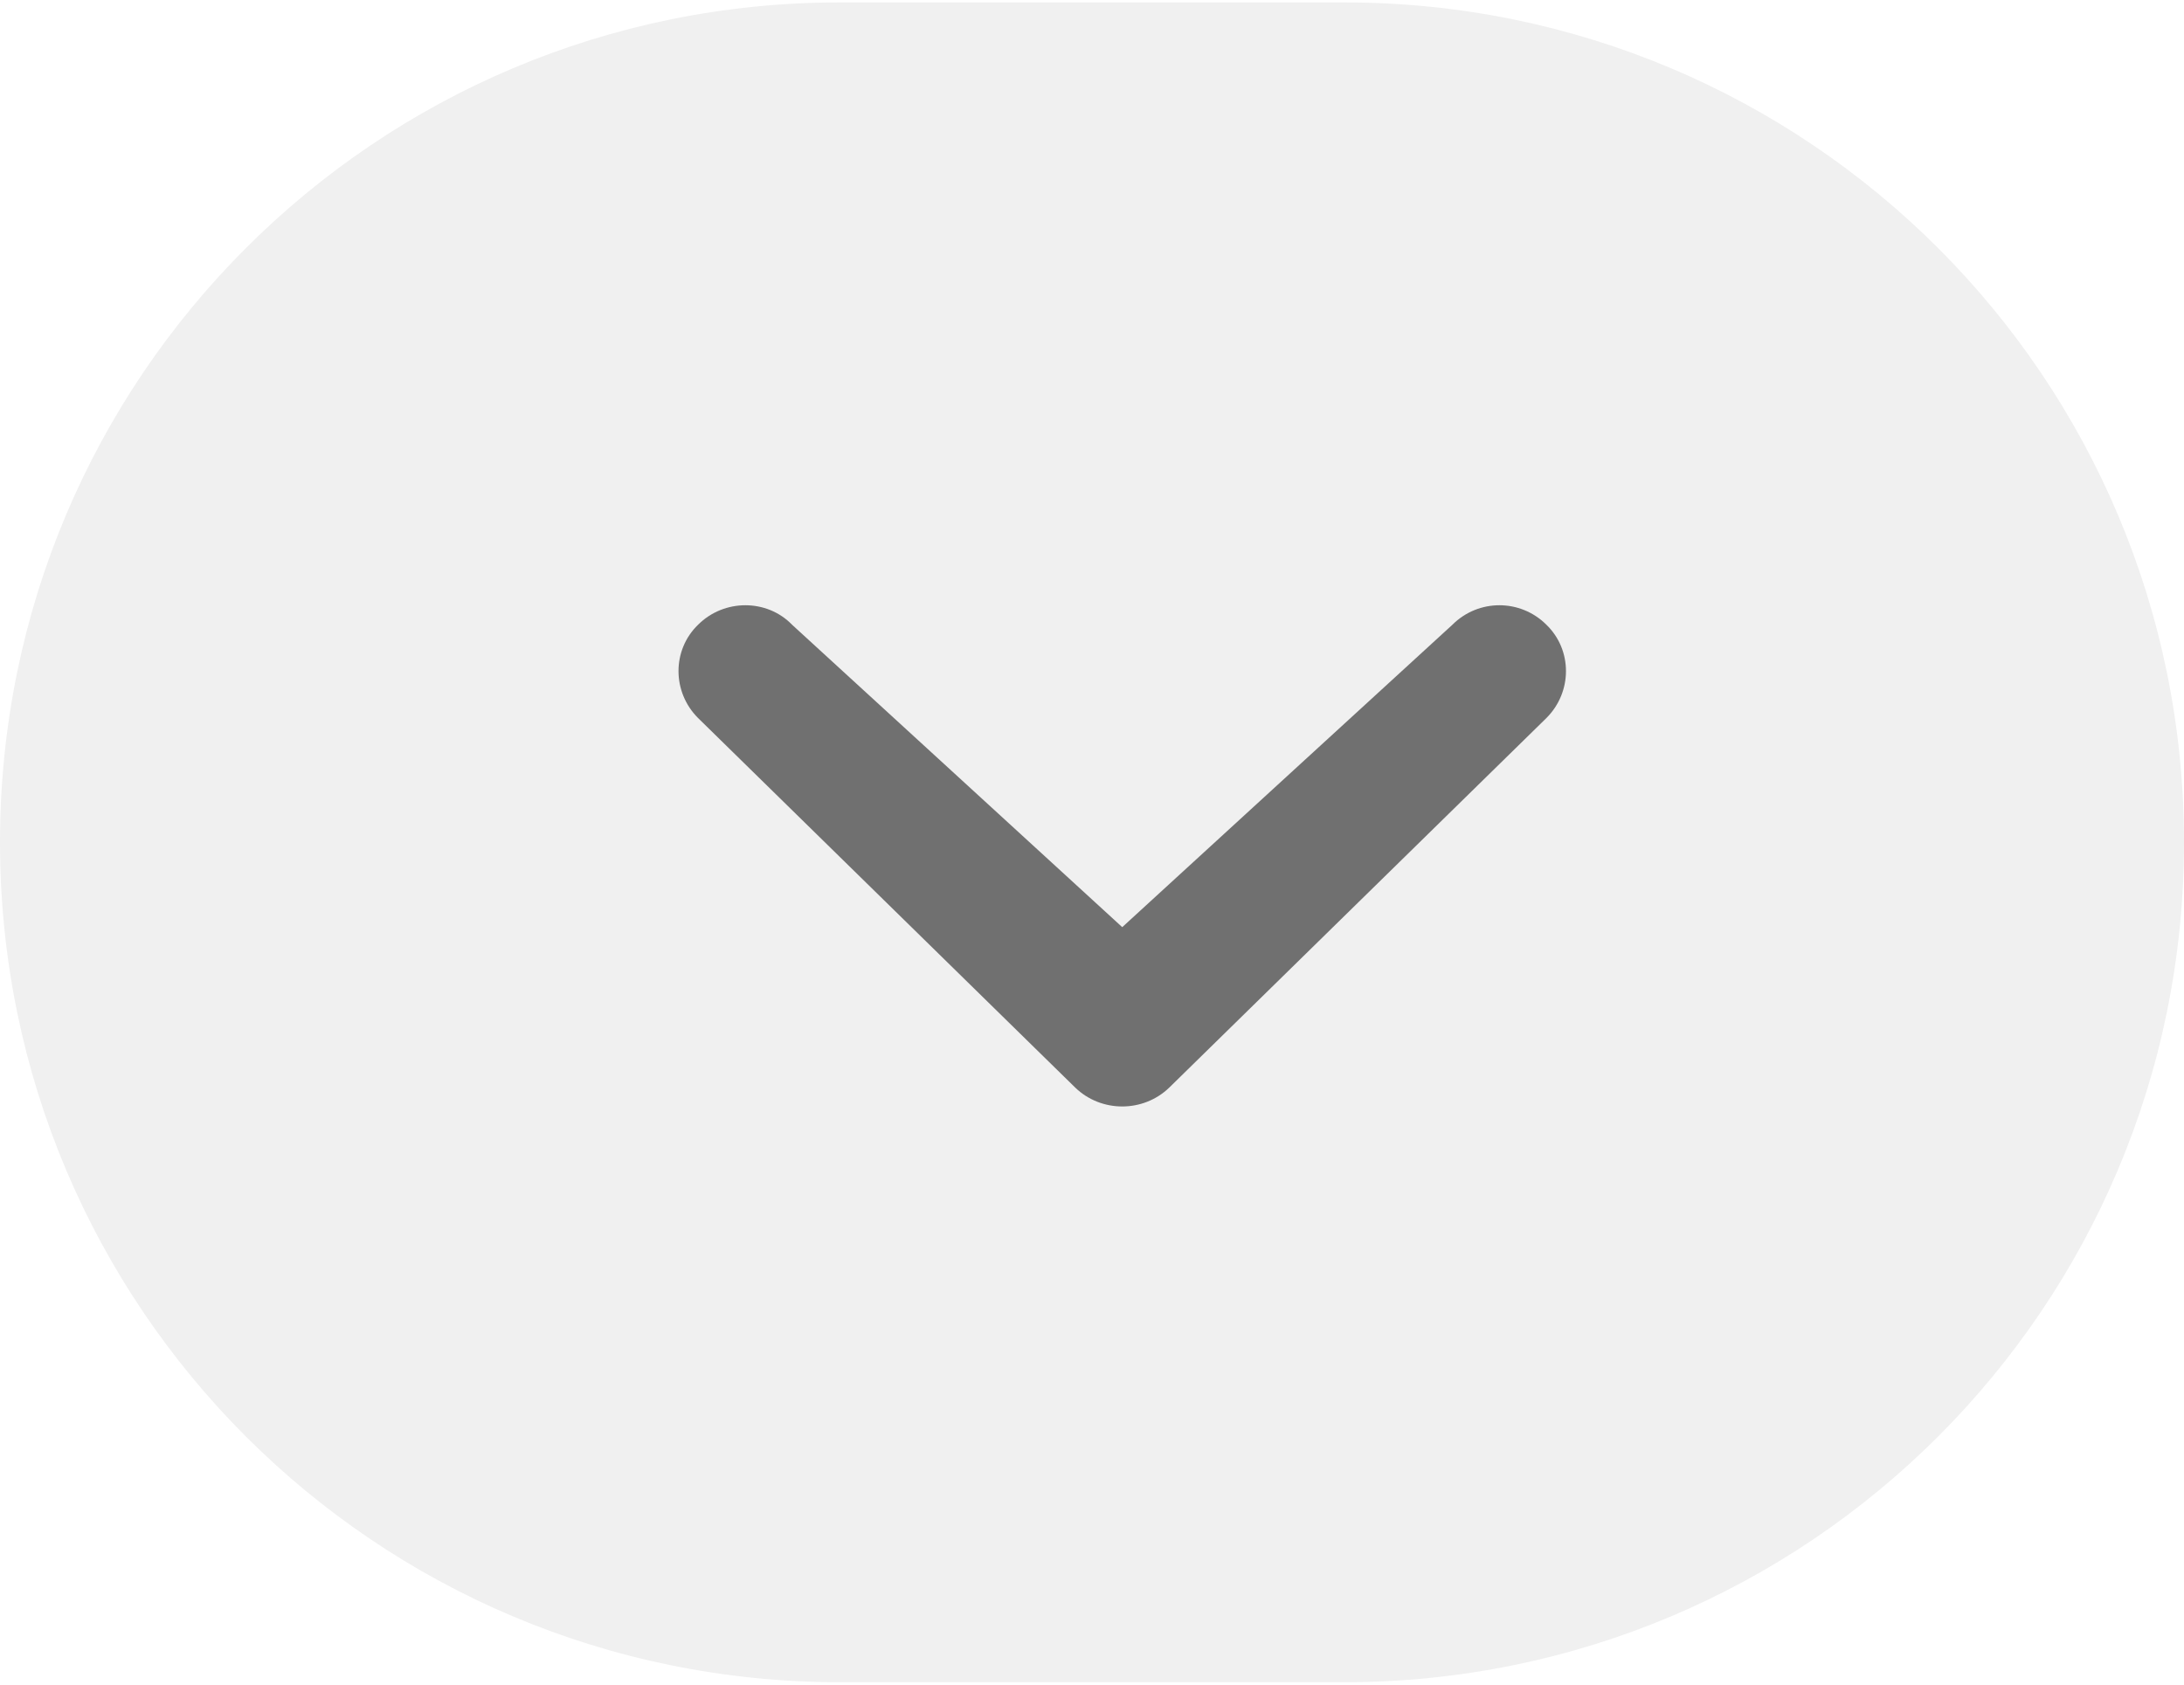
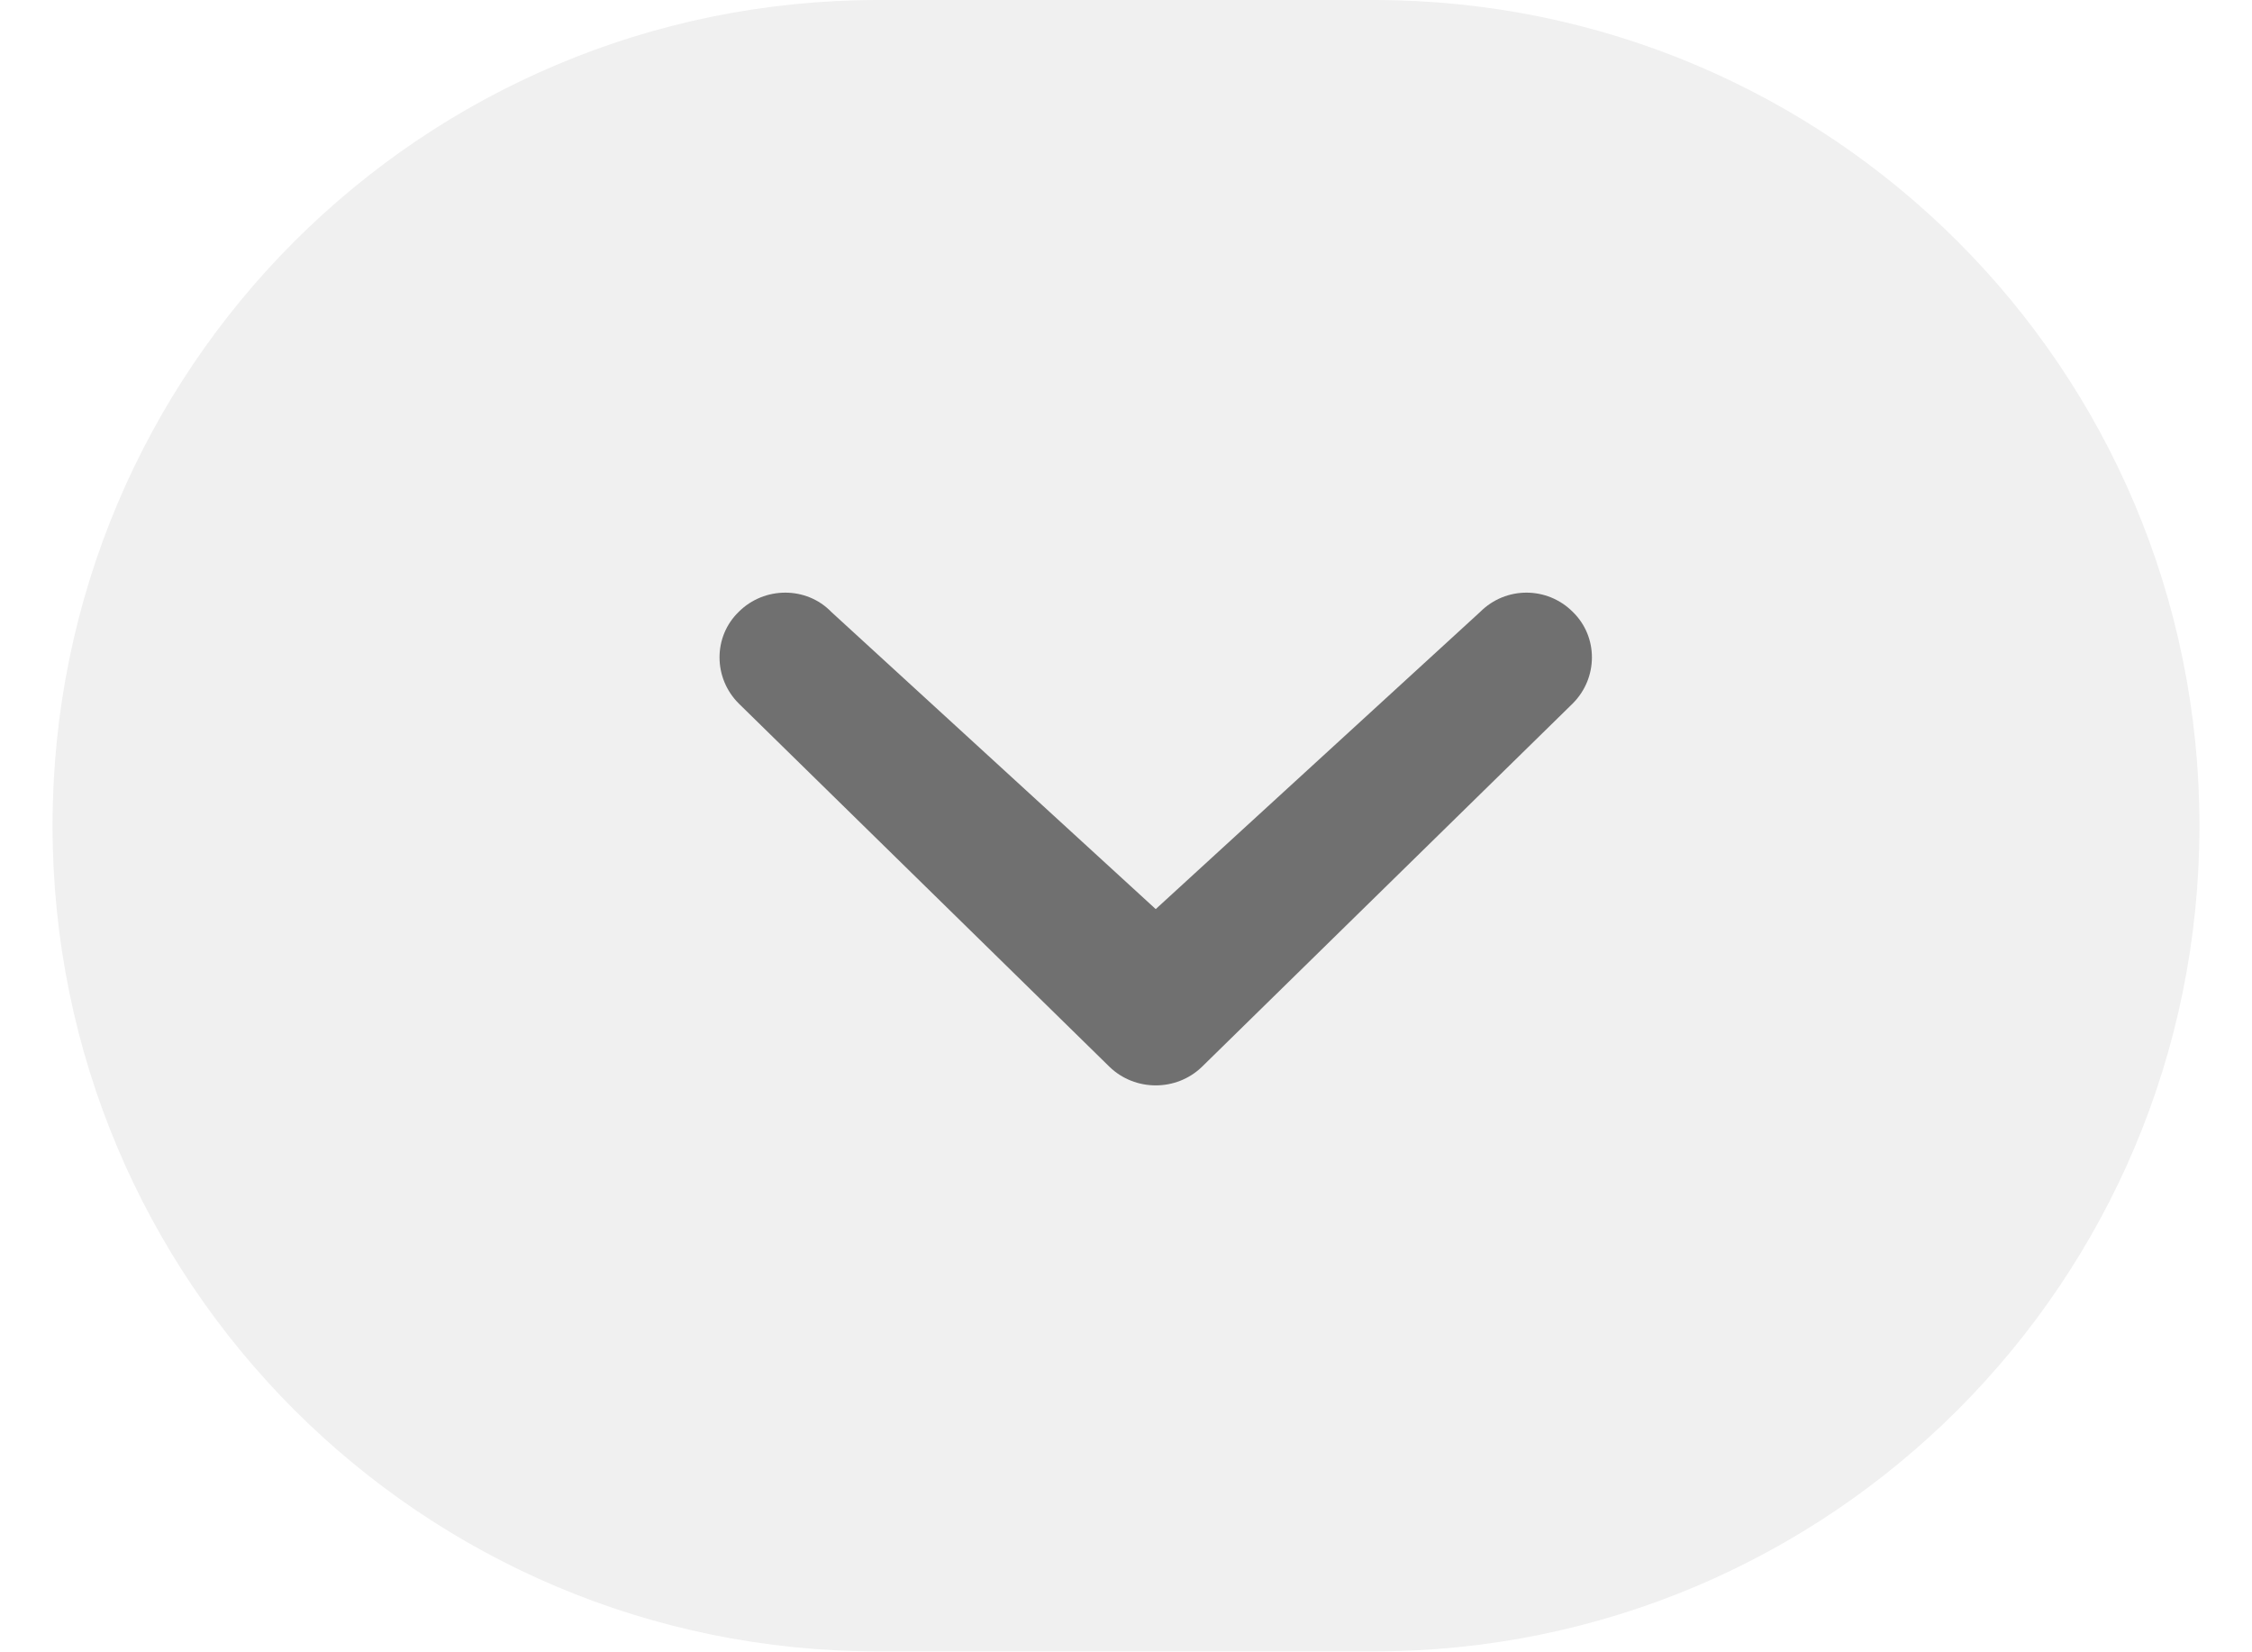
- <svg xmlns="http://www.w3.org/2000/svg" version="1.2" baseProfile="tiny-ps" viewBox="0 0 26 20" width="35" height="27">
+ <svg xmlns="http://www.w3.org/2000/svg" version="1.2" baseProfile="tiny-ps" viewBox="0 0 26 20" width="30" height="22">
  <style>
		tspan { white-space:pre }
		.shp0 { fill: #f0f0f0 }
		.shp1 { fill: #707070 }
	</style>
  <g id="Dashboard">
    <g id="Group 209">
      <path id="Rectangle 50" class="shp0" d="M0 10L0 10C0 4.47 4.47 0 10 0L16 0C21.53 0 26 4.47 26 10L26 10C26 15.53 21.53 20 16 20L10 20C4.47 20 0 15.53 0 10Z" />
      <path id="chevron-small-down" class="shp1" d="M17.29 7.41C17.6 7.1 18.1 7.1 18.41 7.41C18.72 7.71 18.72 8.21 18.41 8.52L13.92 12.92C13.61 13.22 13.11 13.22 12.8 12.92L8.31 8.52C8 8.21 8 7.71 8.31 7.41C8.62 7.1 9.13 7.1 9.43 7.41L13.36 11.01L17.29 7.41L17.29 7.41Z" />
    </g>
  </g>
</svg>
